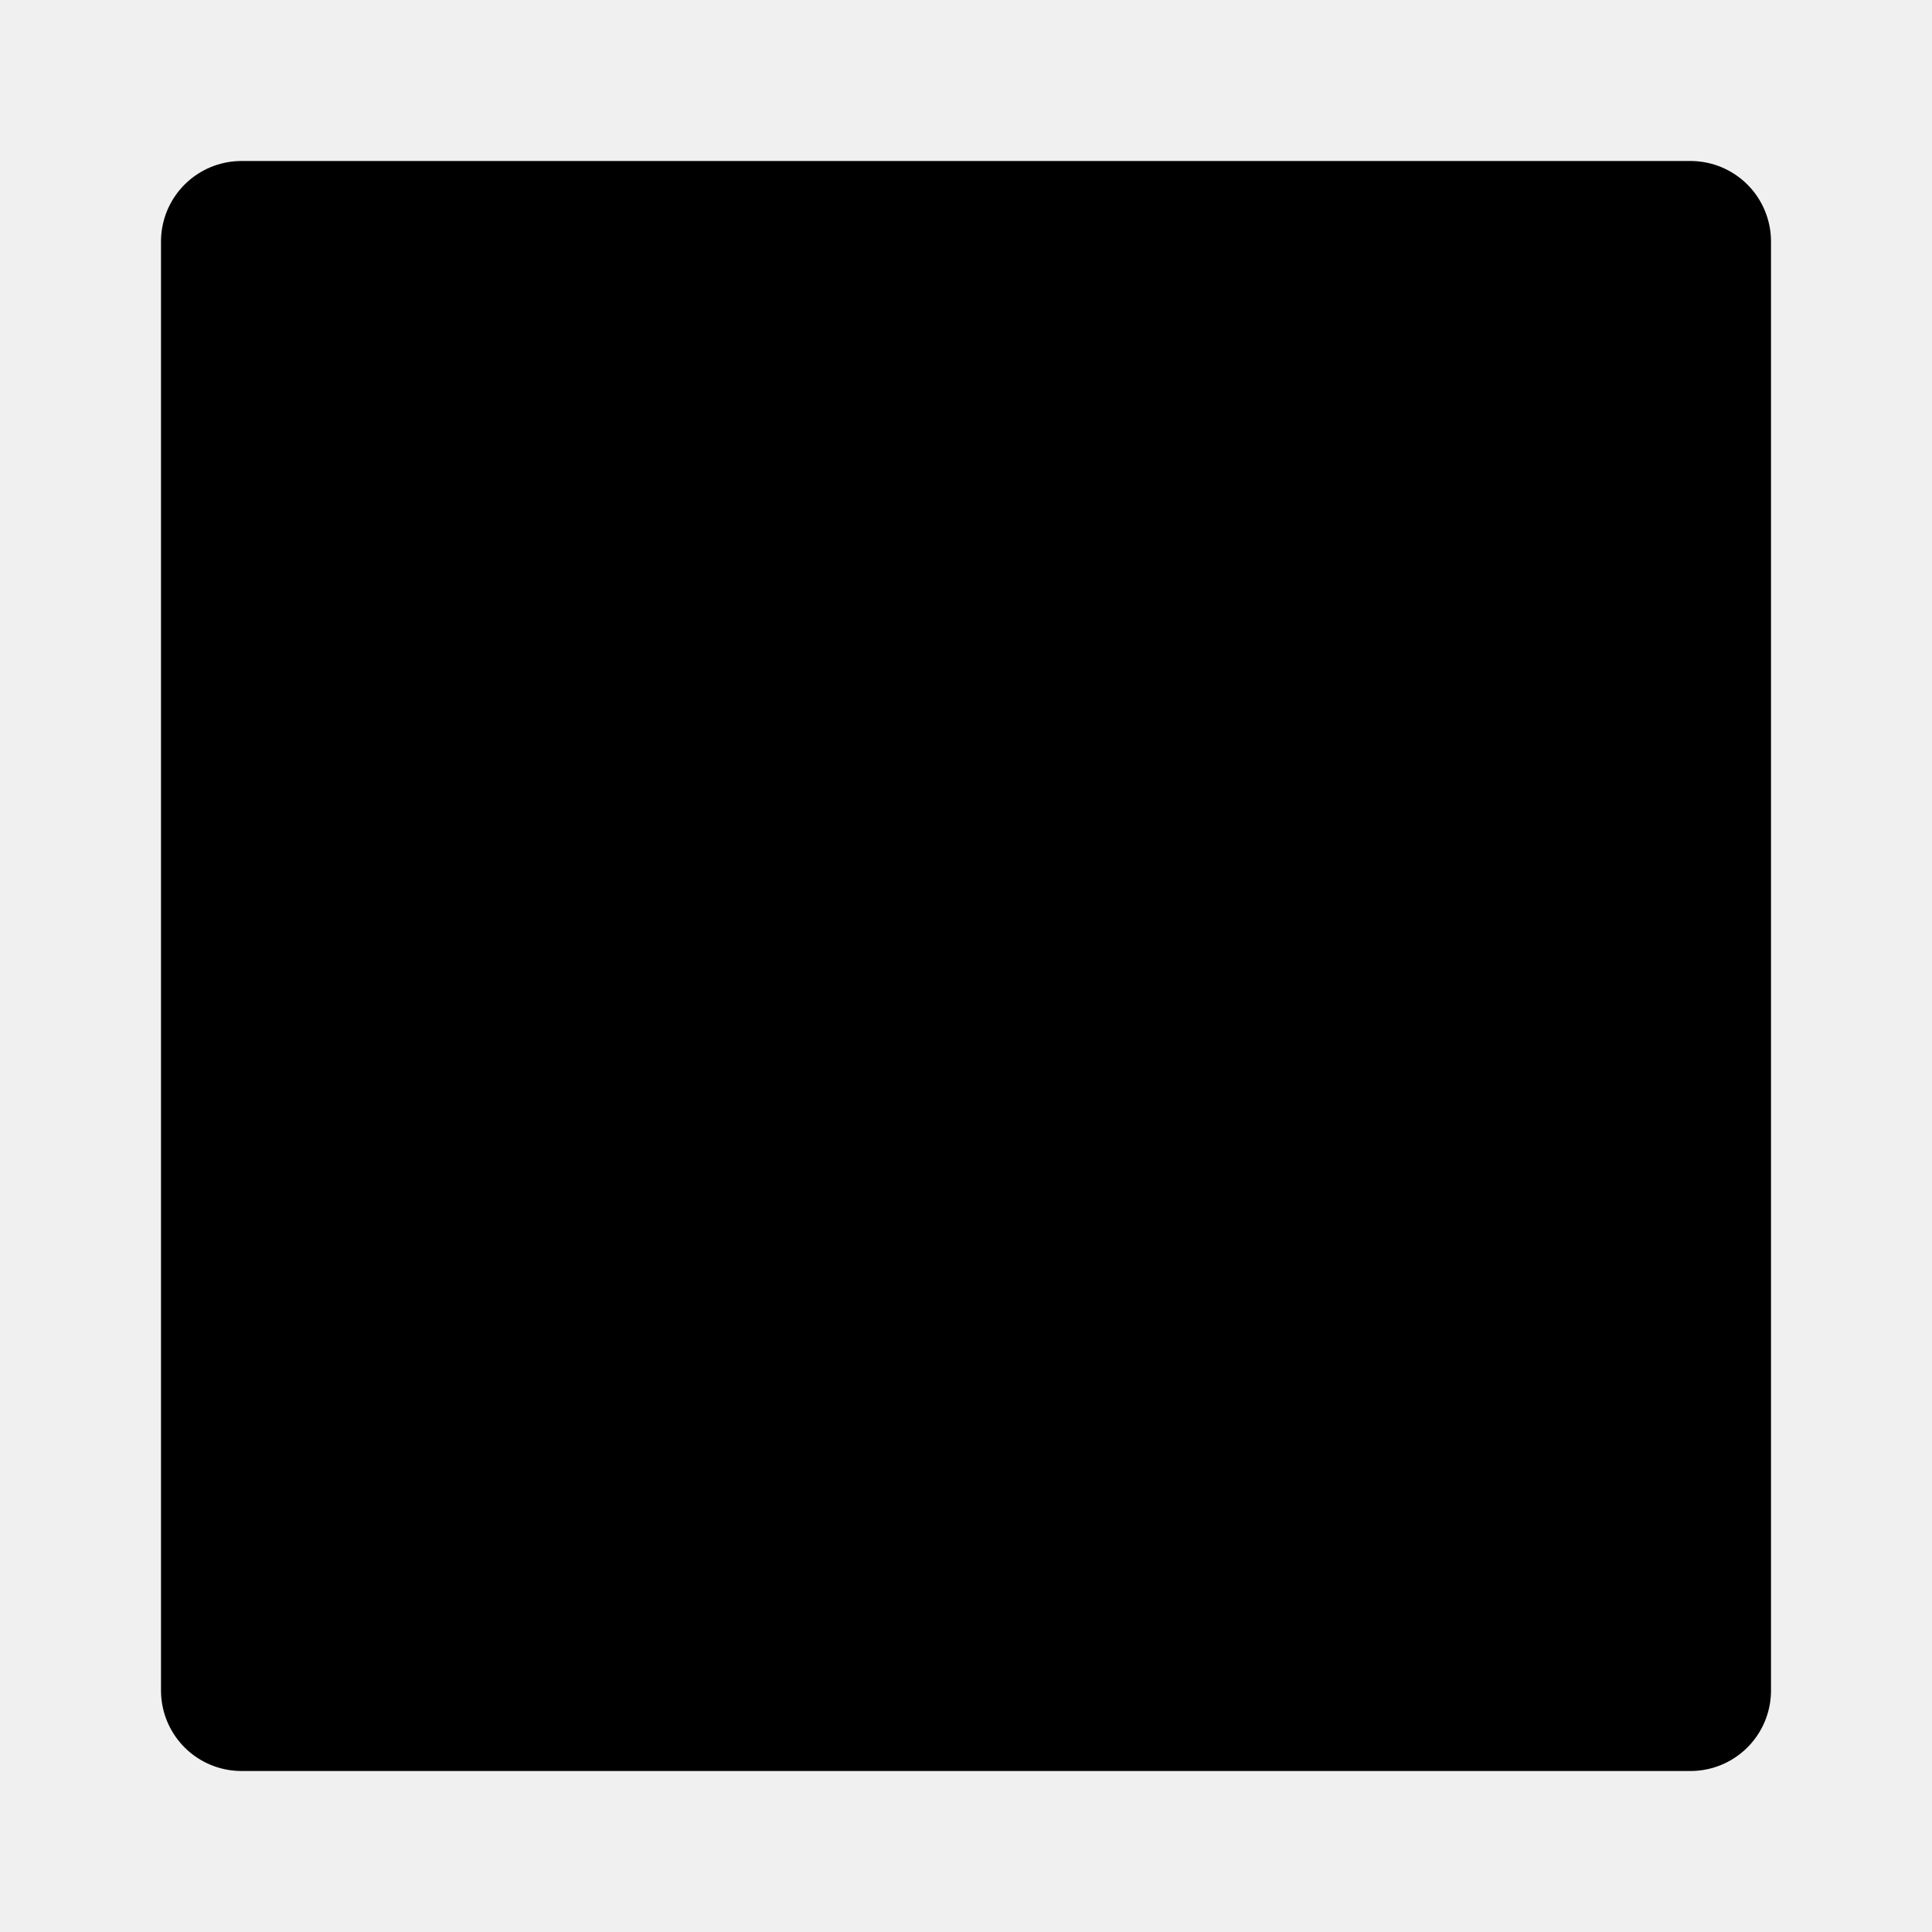
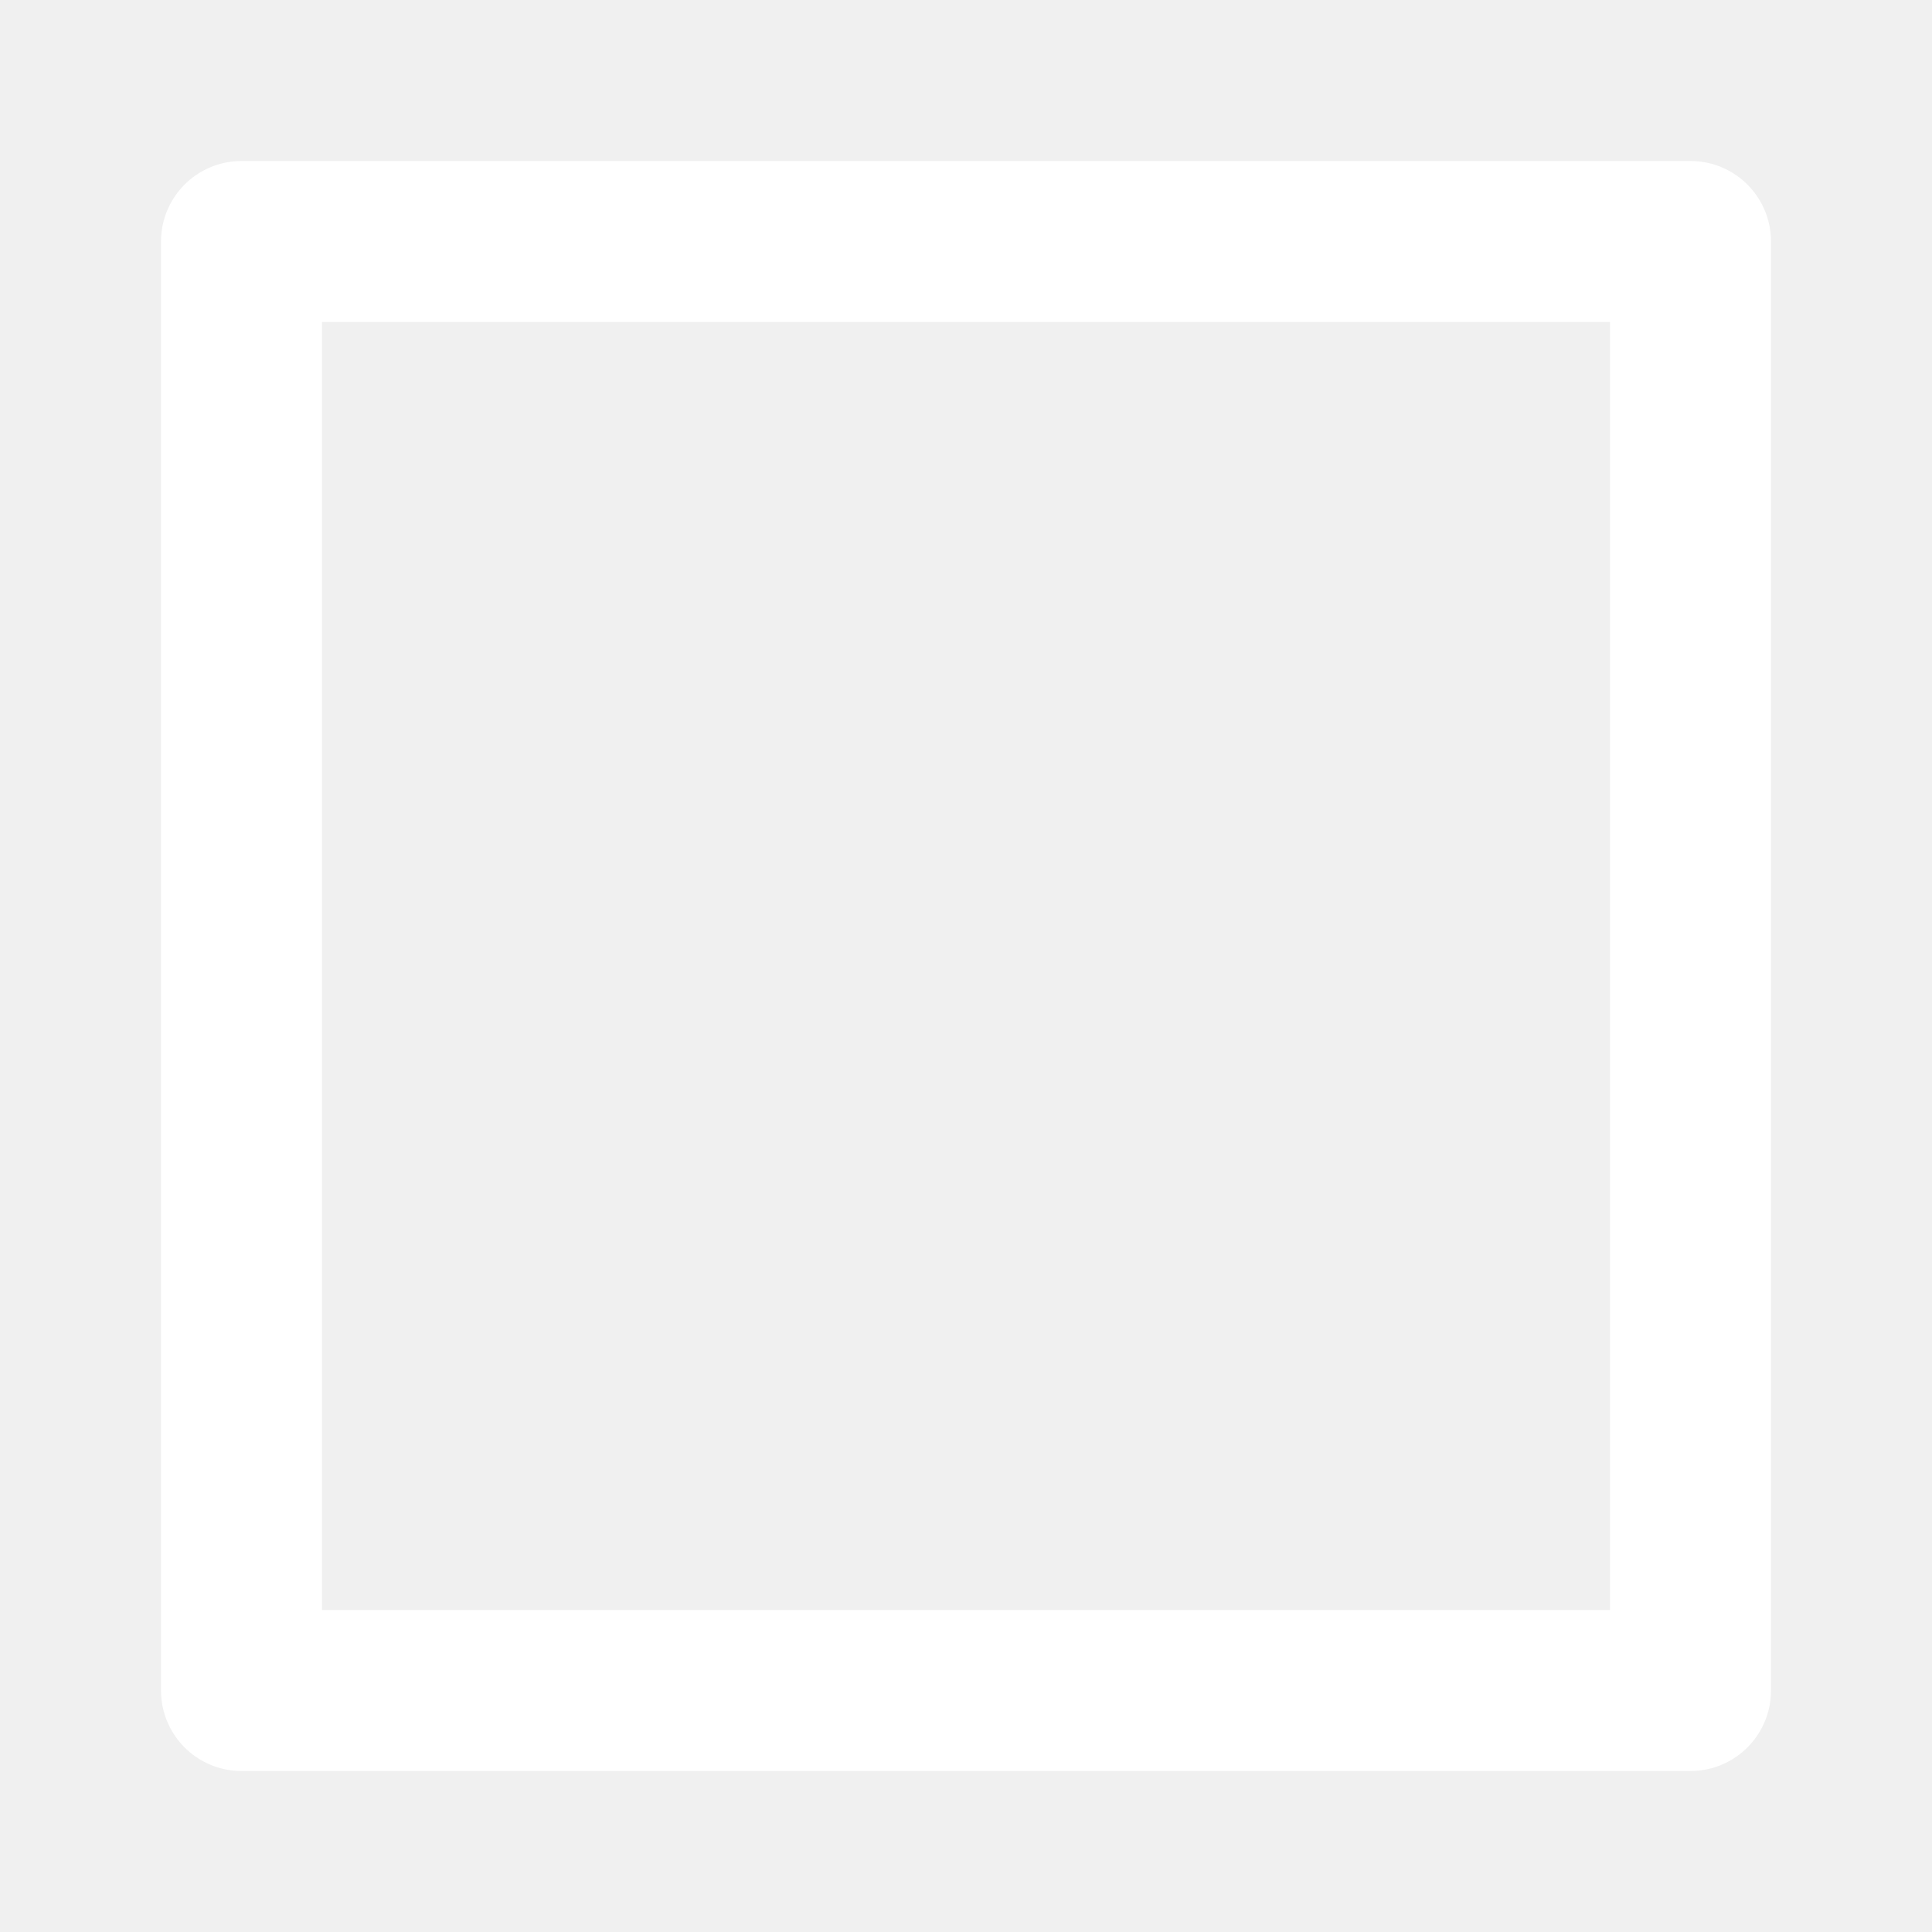
<svg xmlns="http://www.w3.org/2000/svg" width="24" height="24" viewBox="0 0 24 24">
  <style>
    svg * {
-       stroke: currentColor;
+       fill: none;
+       stroke: white;
      stroke-width: 2;
      stroke-linecap:  round;
      stroke-linejoin: round;
    }

-     .rotate-180 {
-       animation: rotate 1s ease-in-out;
-     } @keyframes rotate { to { rotate: 180deg }}
+     .rotate {
+       animation: rotate 1s linear infinite;
+     } @keyframes rotate { to { rotate: 1turn }}
  </style>
-   <rect x="3" y="3" width="18" height="18" class="rotate-180" />
+   <rect x="3" y="3" width="18" height="18" class="rotate" />
</svg>
